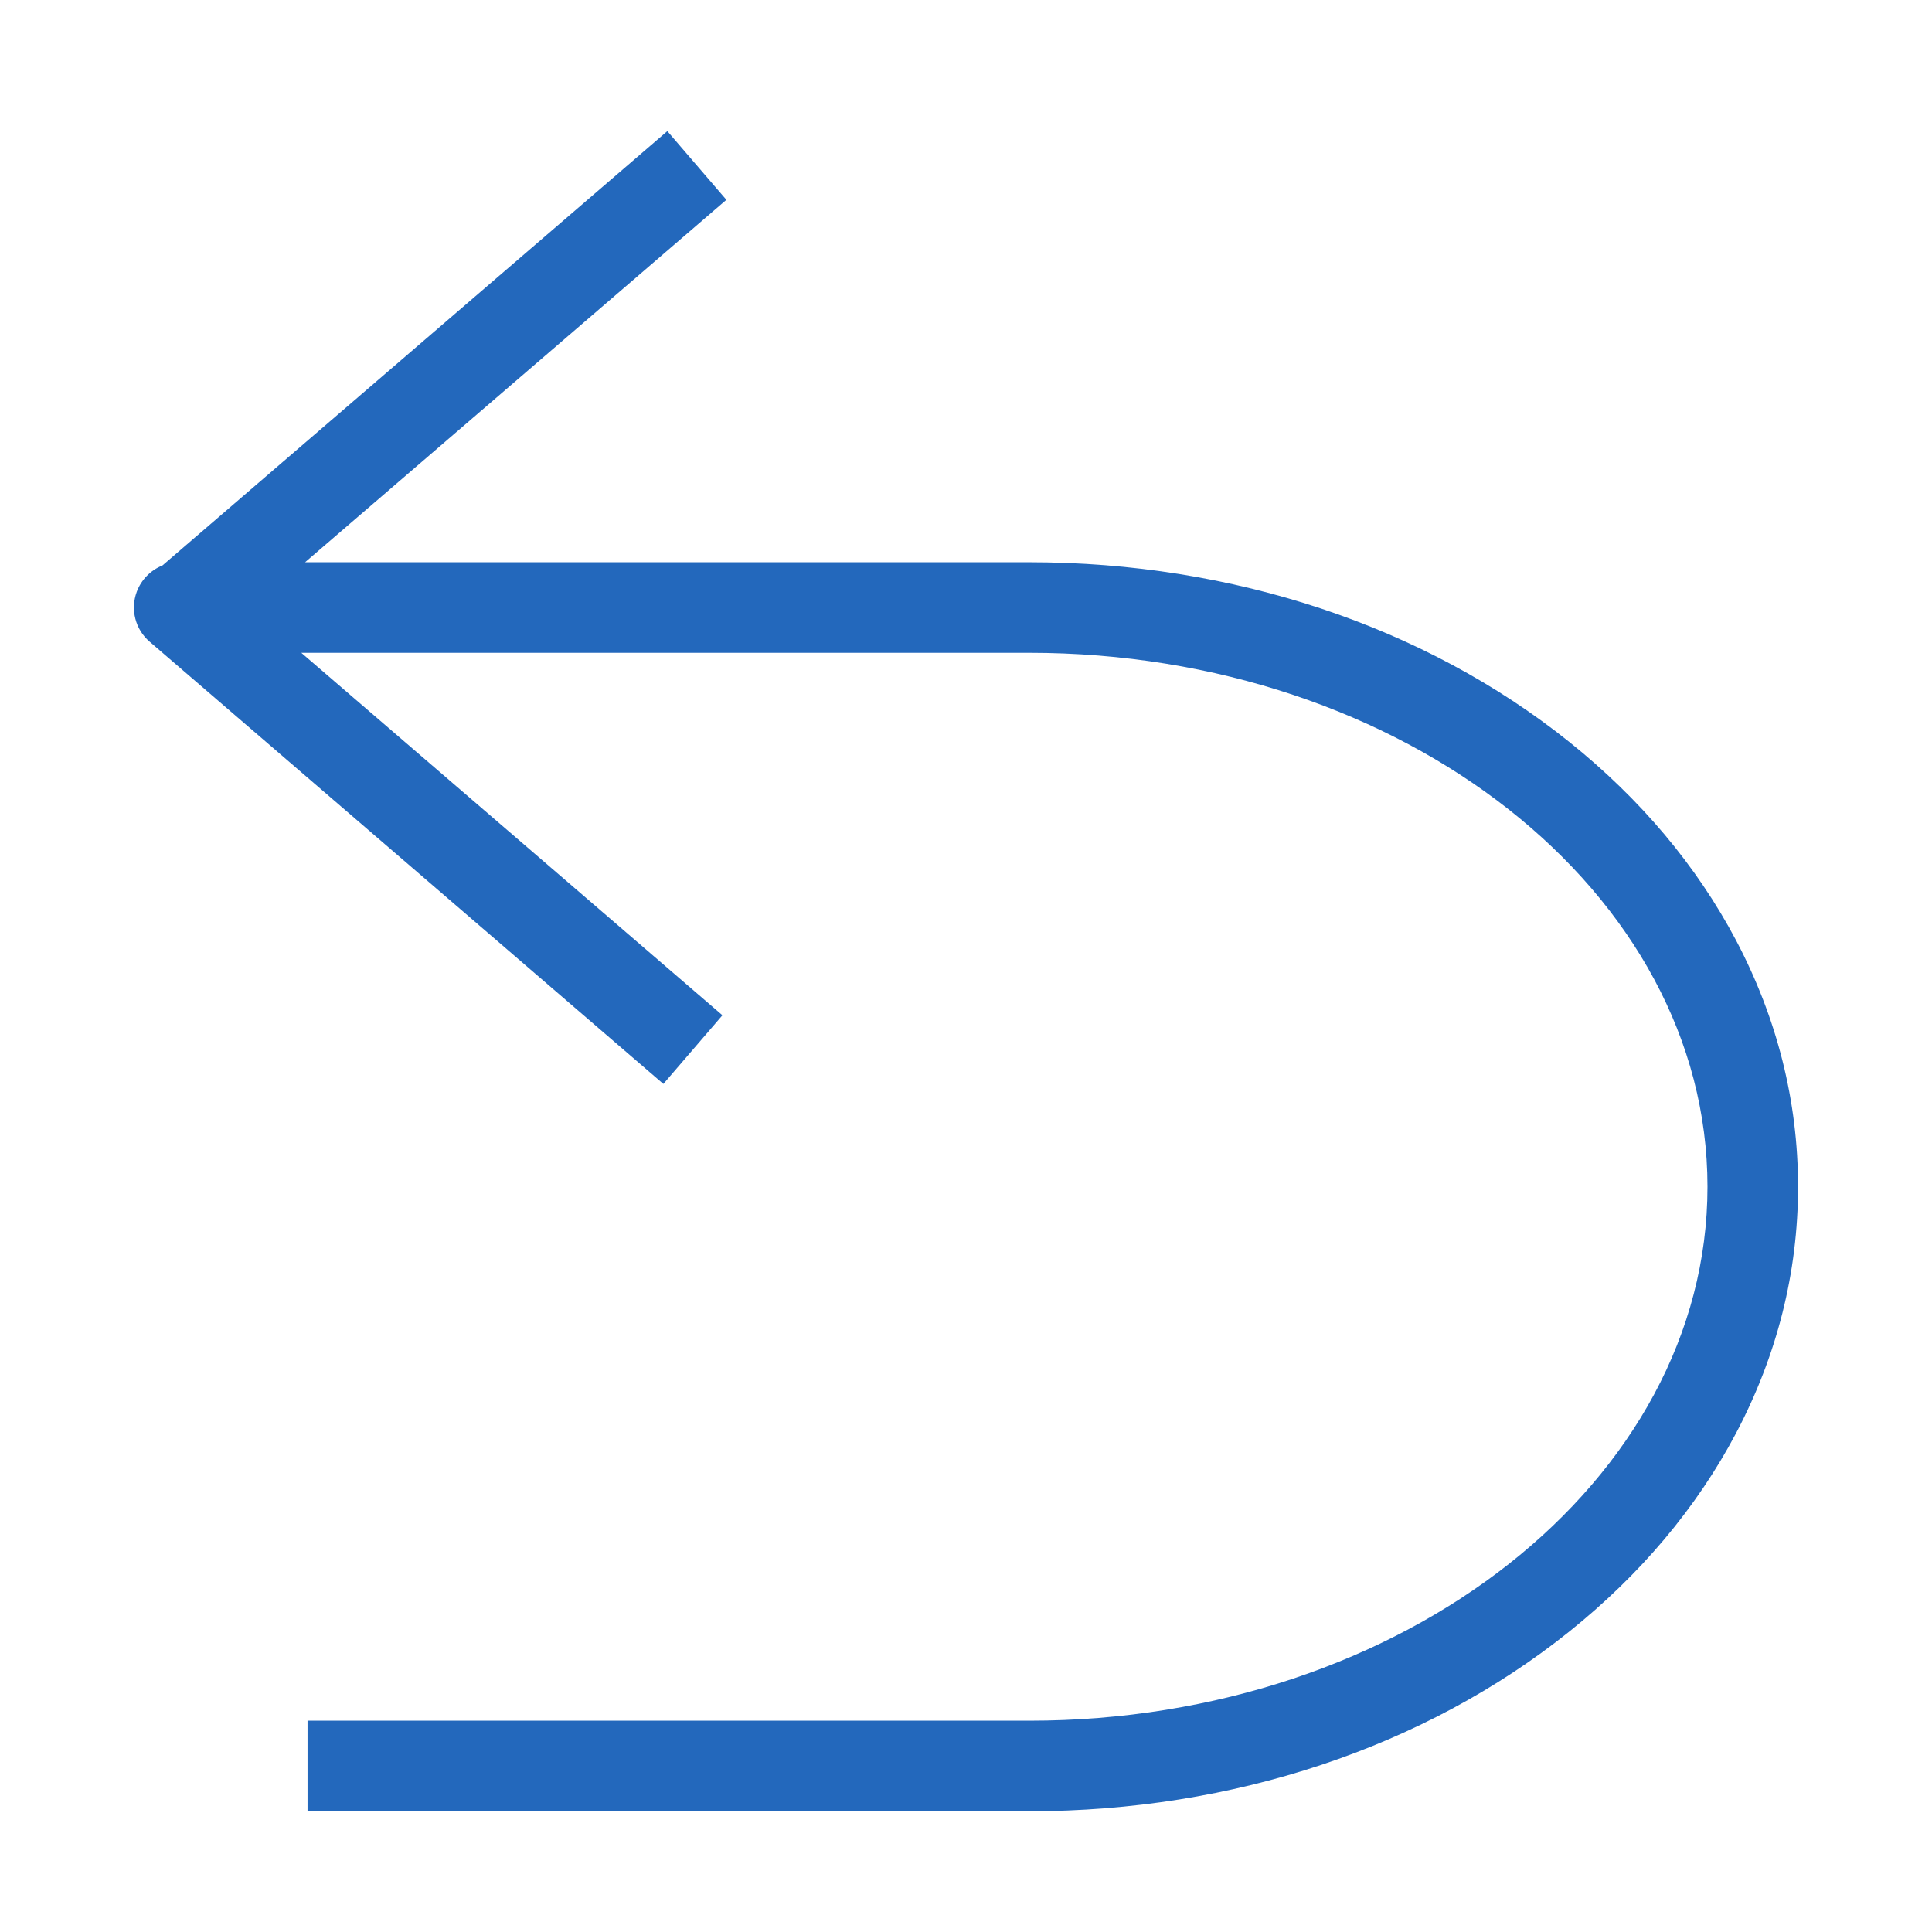
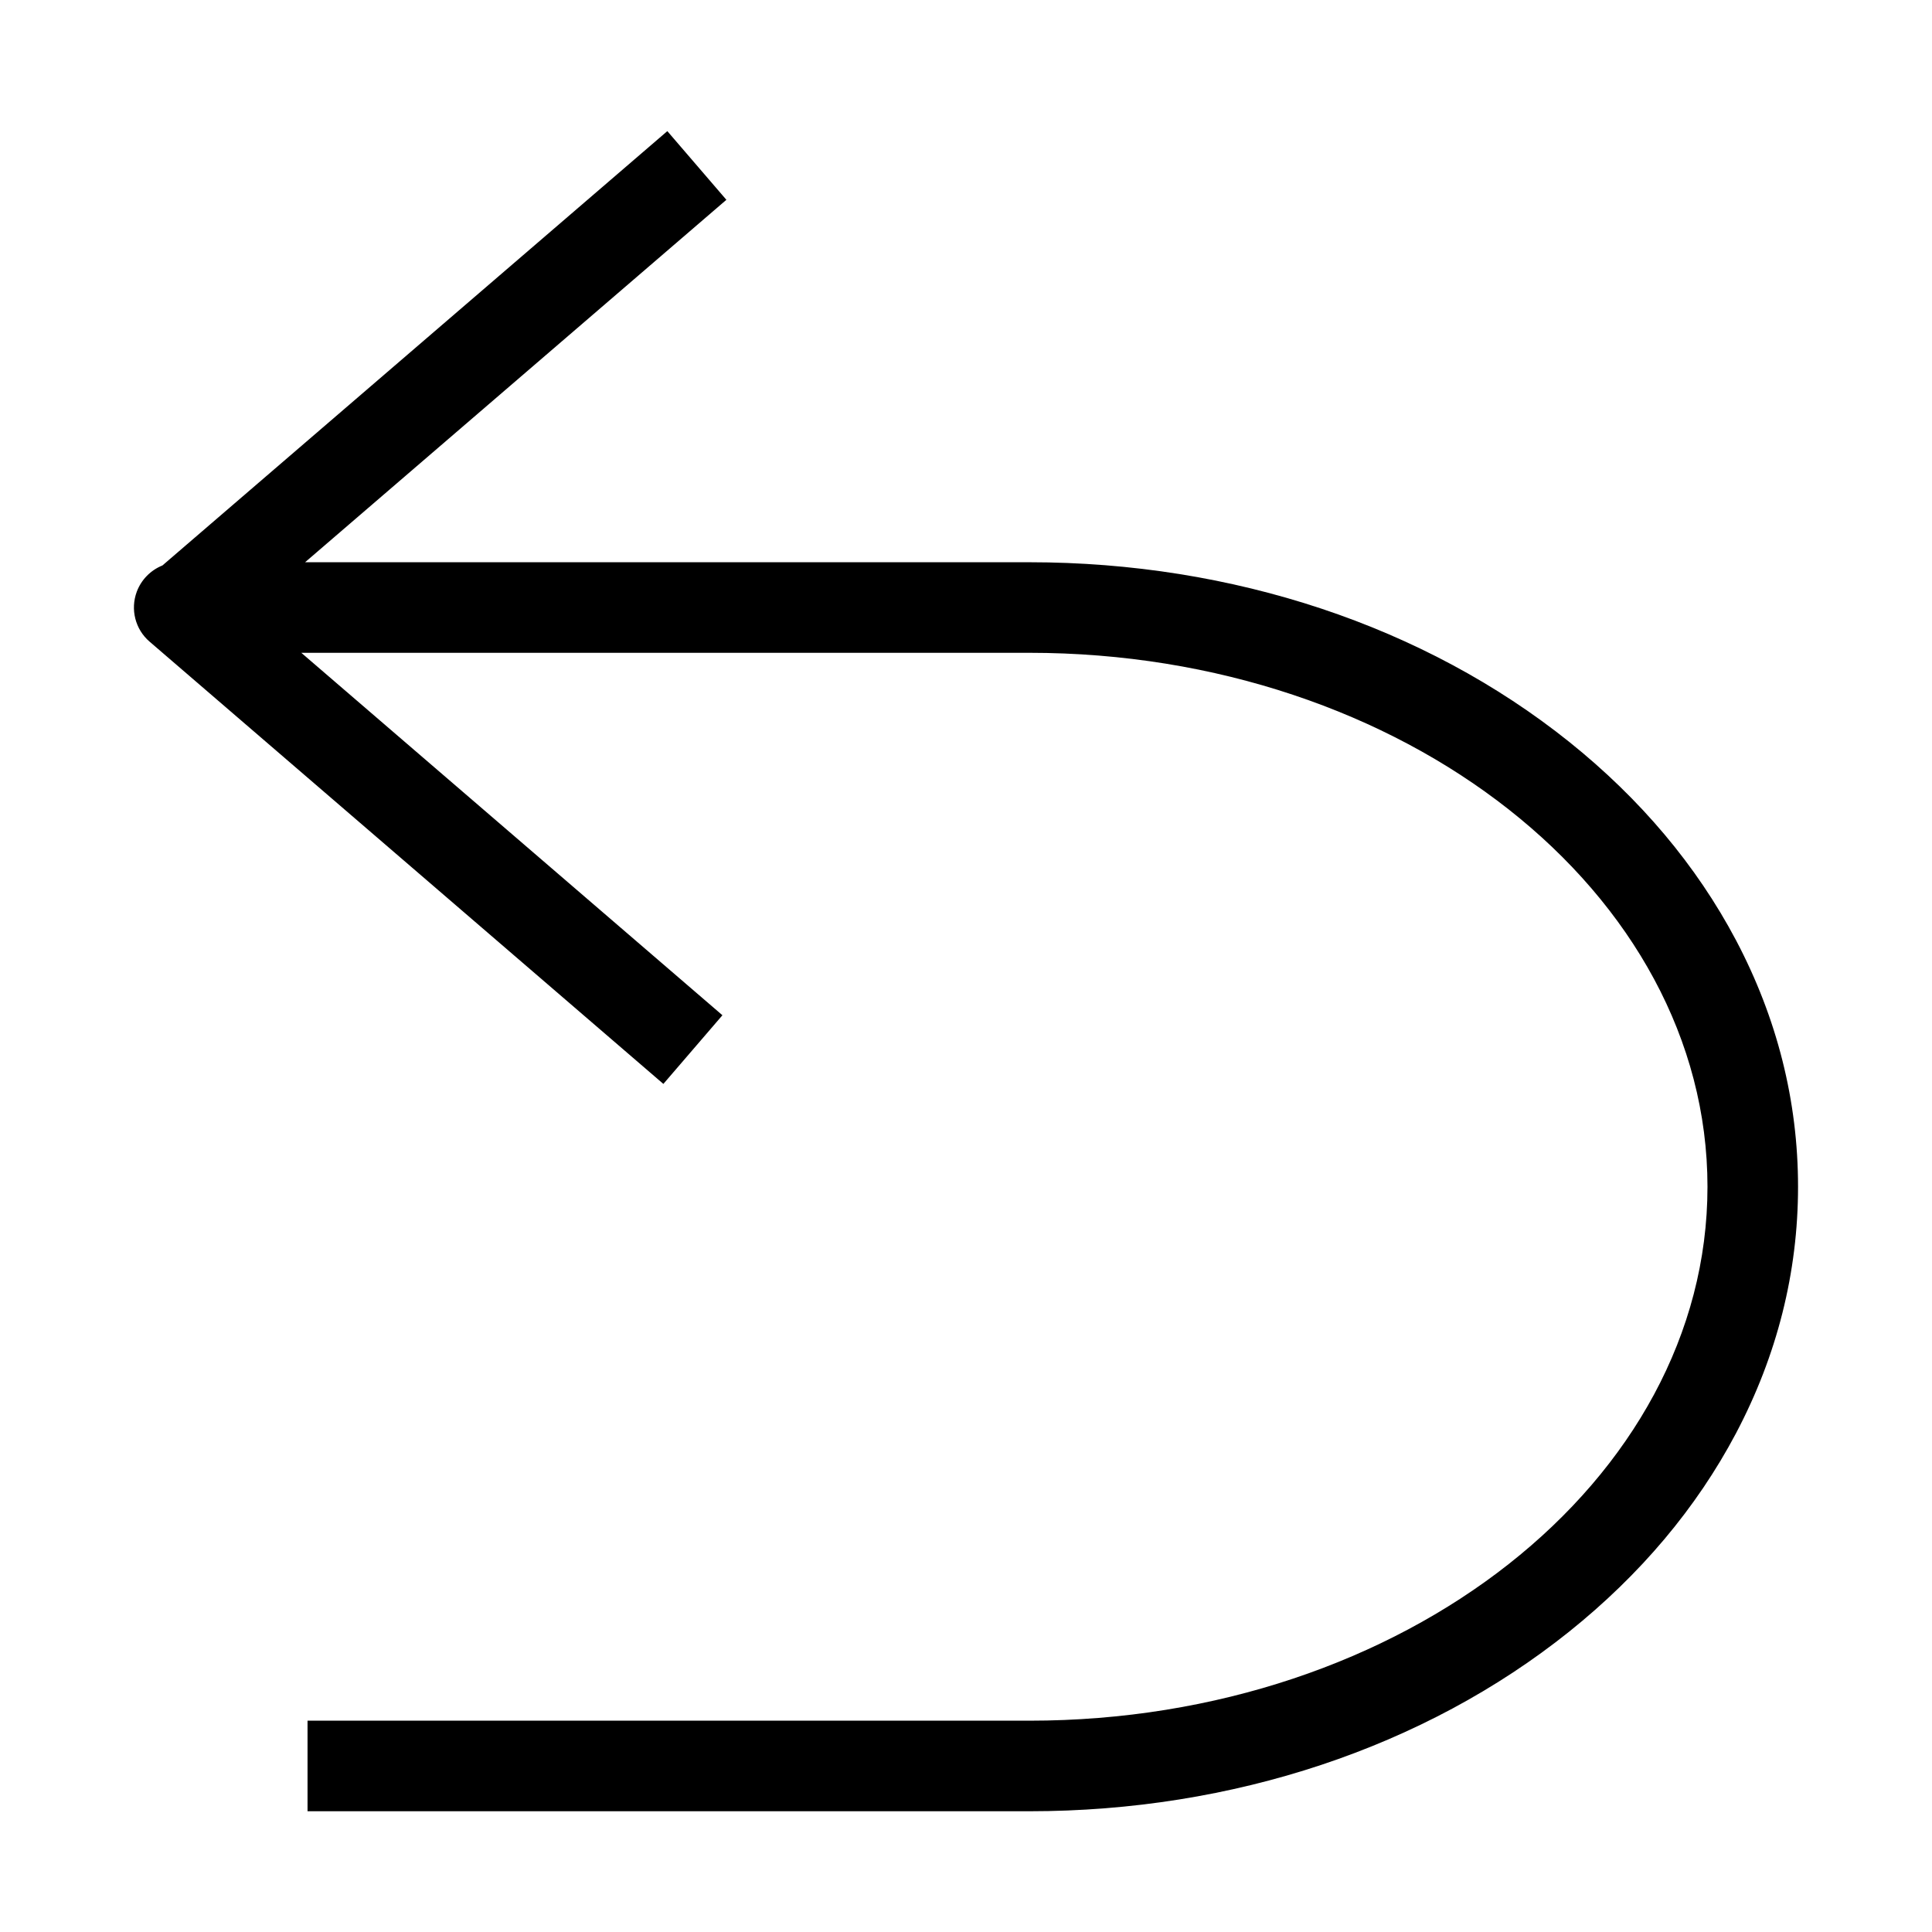
<svg xmlns="http://www.w3.org/2000/svg" version="1.1" id="Ebene_1" x="0px" y="0px" viewBox="0 0 1024 1024" style="enable-background:new 0 0 1024 1024;" xml:space="preserve">
  <style type="text/css">
	.st0{display:none;}
- 	.st1{fill:#2368BC;}
</style>
  <g id="HG" class="st0">
</g>
  <path class="st1" d="M920.1,498.3c-20.9-39.5-50.6-74.8-88.4-105.1C755,331.8,653.4,298,545.6,298H161.7L385,105.9l-31.3-36.4  L86.1,299.7c-6.2,2.5-11.2,7.5-13.6,13.9c-3.5,9.4-0.8,20,6.8,26.5l272.3,234.4l31.3-36.4L159.7,346h385.9  C743.8,346,905,473,905,629S743.8,912,545.6,912H163v48h382.6c107.8,0,209.4-33.8,286.1-95.2c37.8-30.3,67.5-65.6,88.4-105.1  C941.9,718.4,953,674.4,953,629S941.9,539.6,920.1,498.3z" />
</svg>
